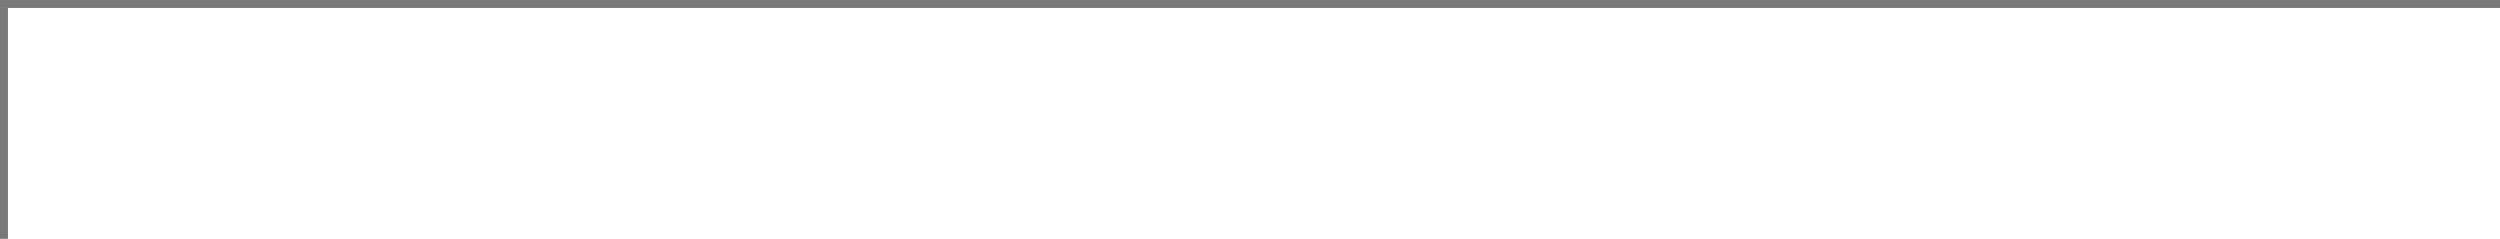
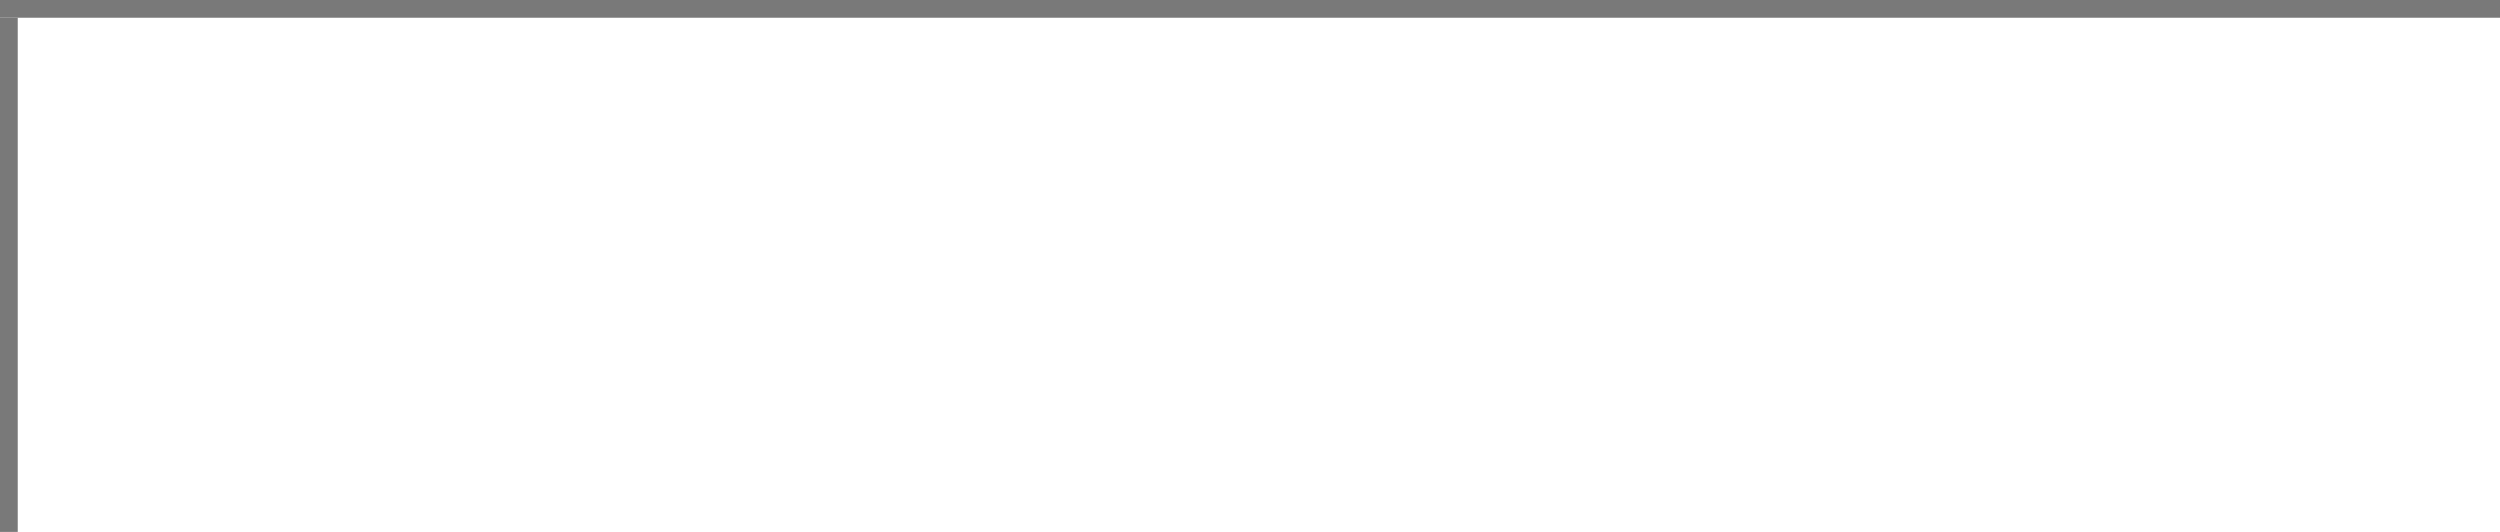
- <svg xmlns="http://www.w3.org/2000/svg" version="1.1" width="314px" height="30px" viewBox="425 150 314 30">
-   <path d="M 1 1  L 314 1  L 314 30  L 1 30  L 1 1  Z " fill-rule="nonzero" fill="rgba(255, 255, 255, 1)" stroke="none" transform="matrix(1 0 0 1 425 150 )" class="fill" />
-   <path d="M 0.5 1  L 0.5 30  " stroke-width="1" stroke-dasharray="0" stroke="rgba(121, 121, 121, 1)" fill="none" transform="matrix(1 0 0 1 425 150 )" class="stroke" />
-   <path d="M 0 0.5  L 314 0.5  " stroke-width="1" stroke-dasharray="0" stroke="rgba(121, 121, 121, 1)" fill="none" transform="matrix(1 0 0 1 425 150 )" class="stroke" />
+ <svg xmlns="http://www.w3.org/2000/svg" version="1.1" width="141px" height="30px" viewBox="0 150 141 30">
+   <path d="M 1 1  L 141 1  L 141 30  L 1 30  L 1 1  Z " fill-rule="nonzero" fill="rgba(255, 255, 255, 1)" stroke="none" transform="matrix(1 0 0 1 0 150 )" class="fill" />
+   <path d="M 0.5 1  L 0.5 30  " stroke-width="1" stroke-dasharray="0" stroke="rgba(121, 121, 121, 1)" fill="none" transform="matrix(1 0 0 1 0 150 )" class="stroke" />
+   <path d="M 0 0.5  L 141 0.5  " stroke-width="1" stroke-dasharray="0" stroke="rgba(121, 121, 121, 1)" fill="none" transform="matrix(1 0 0 1 0 150 )" class="stroke" />
</svg>
